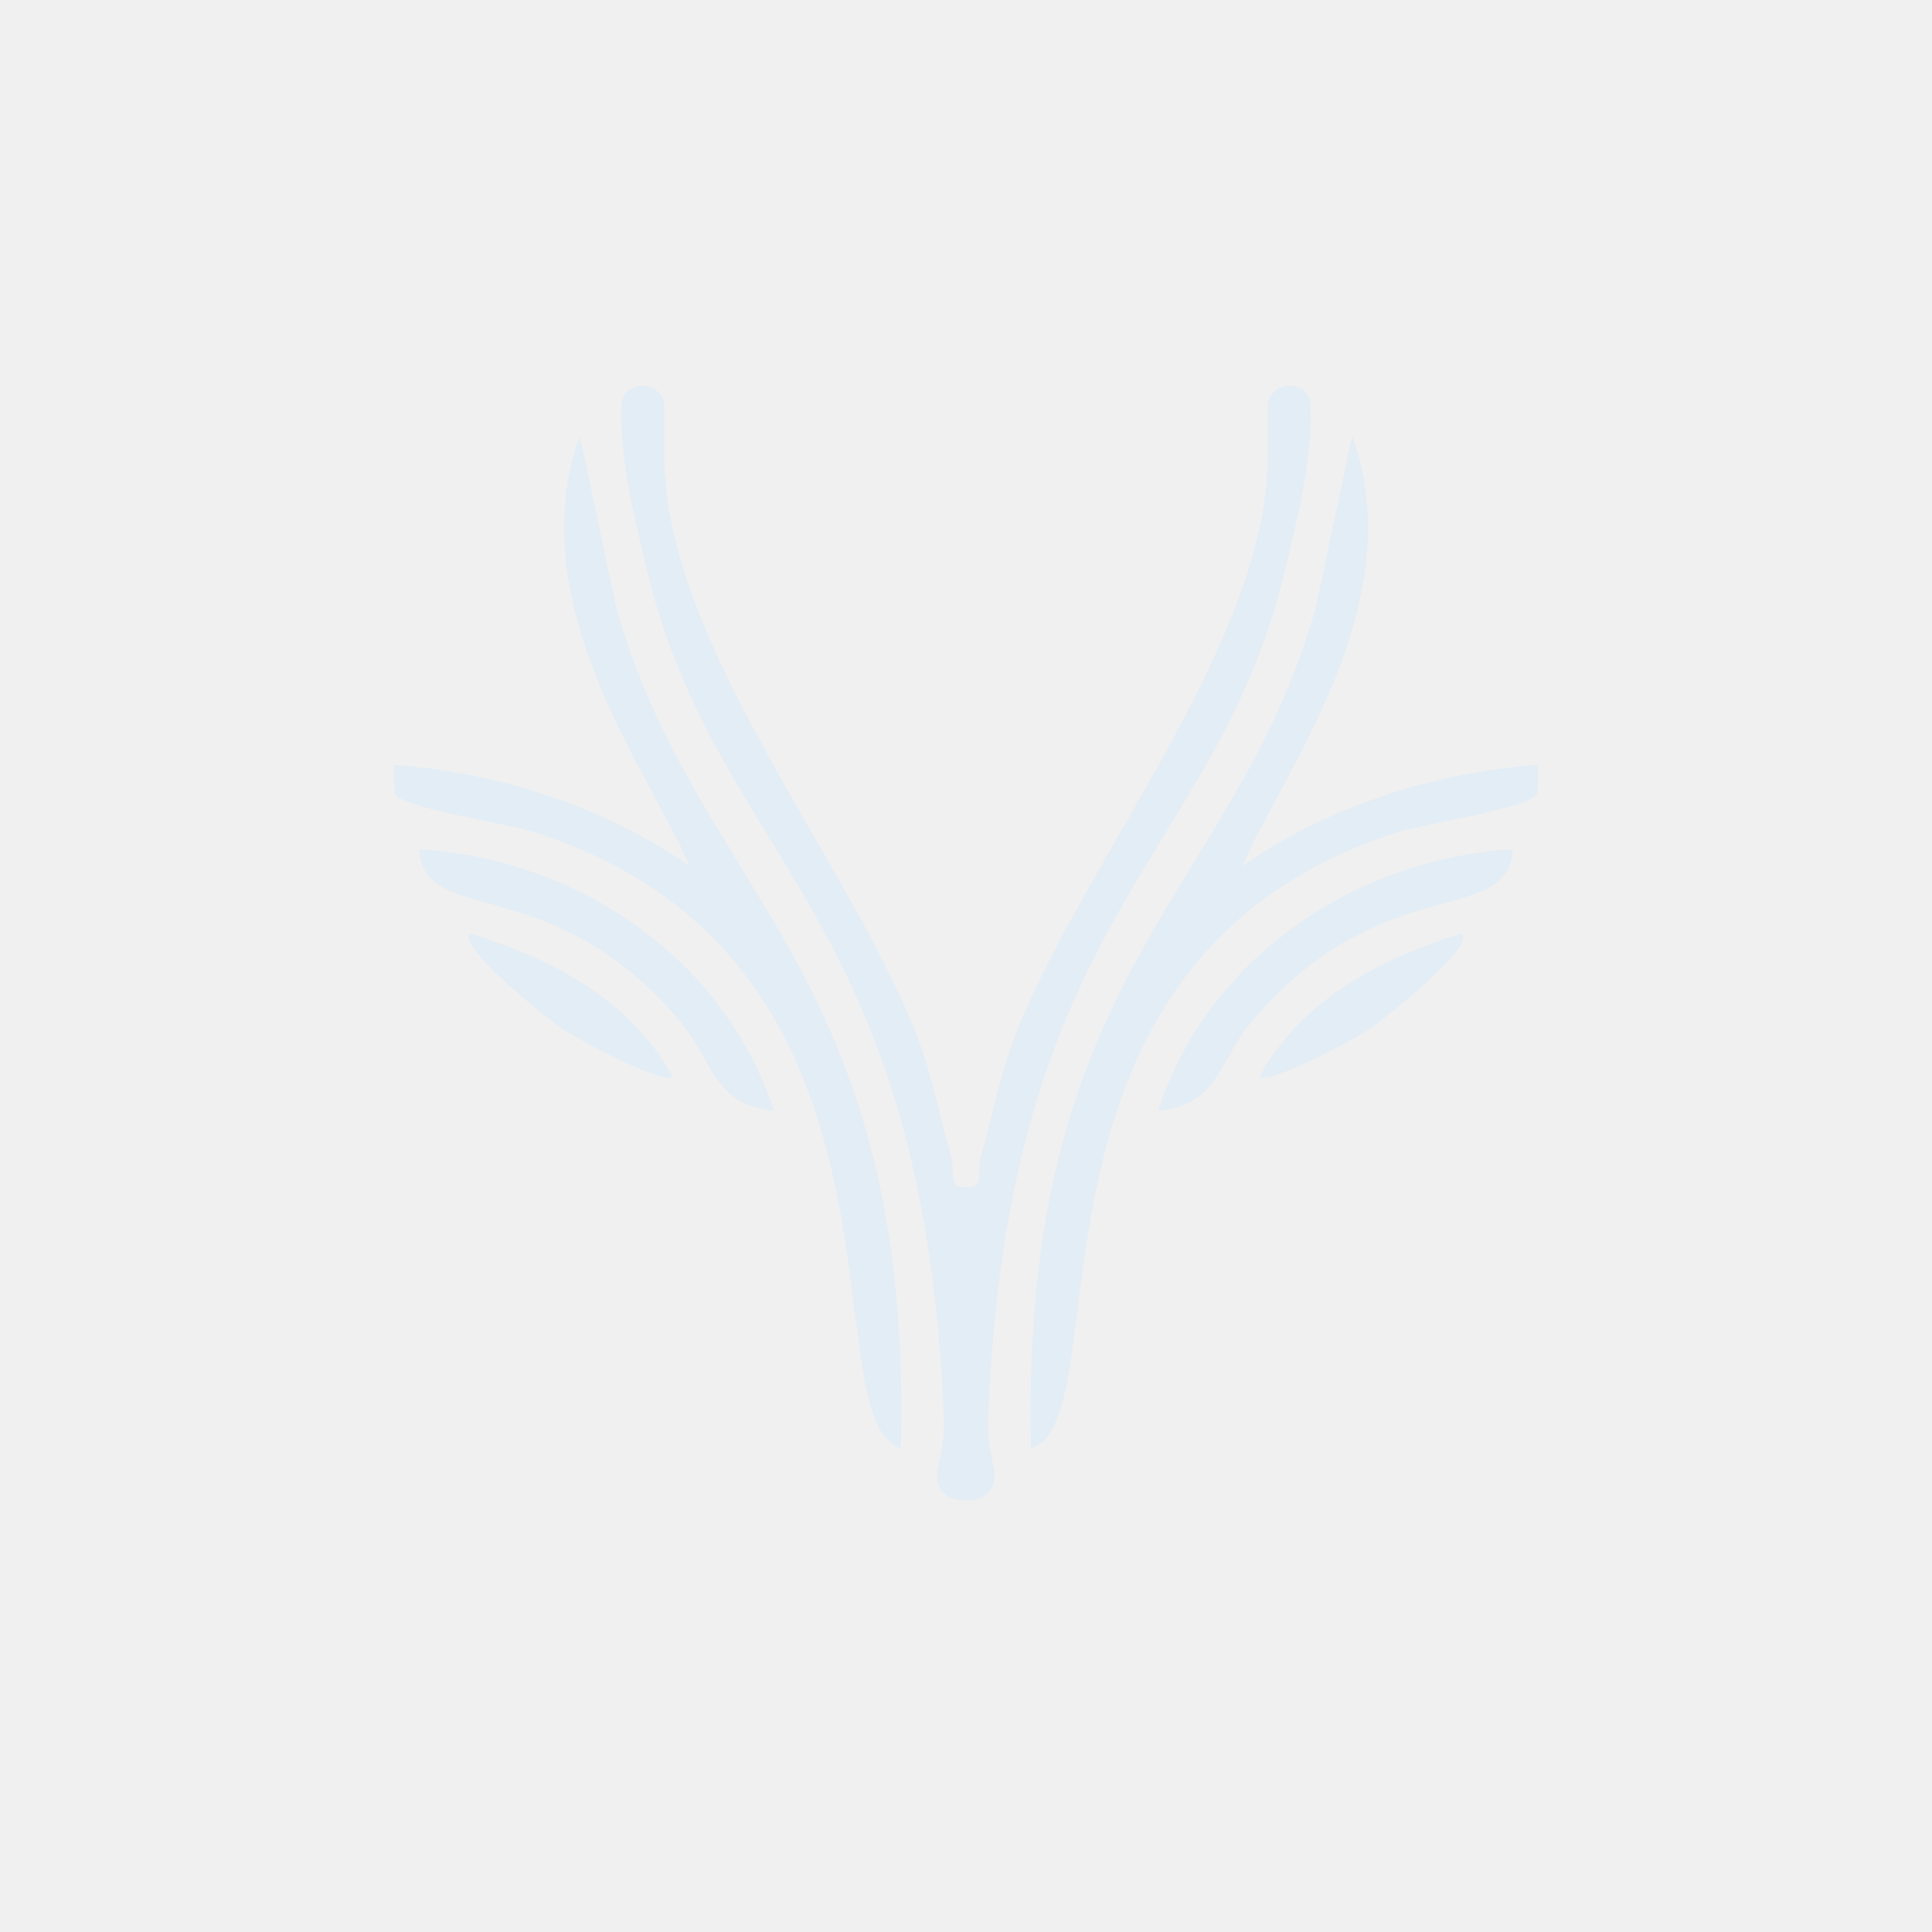
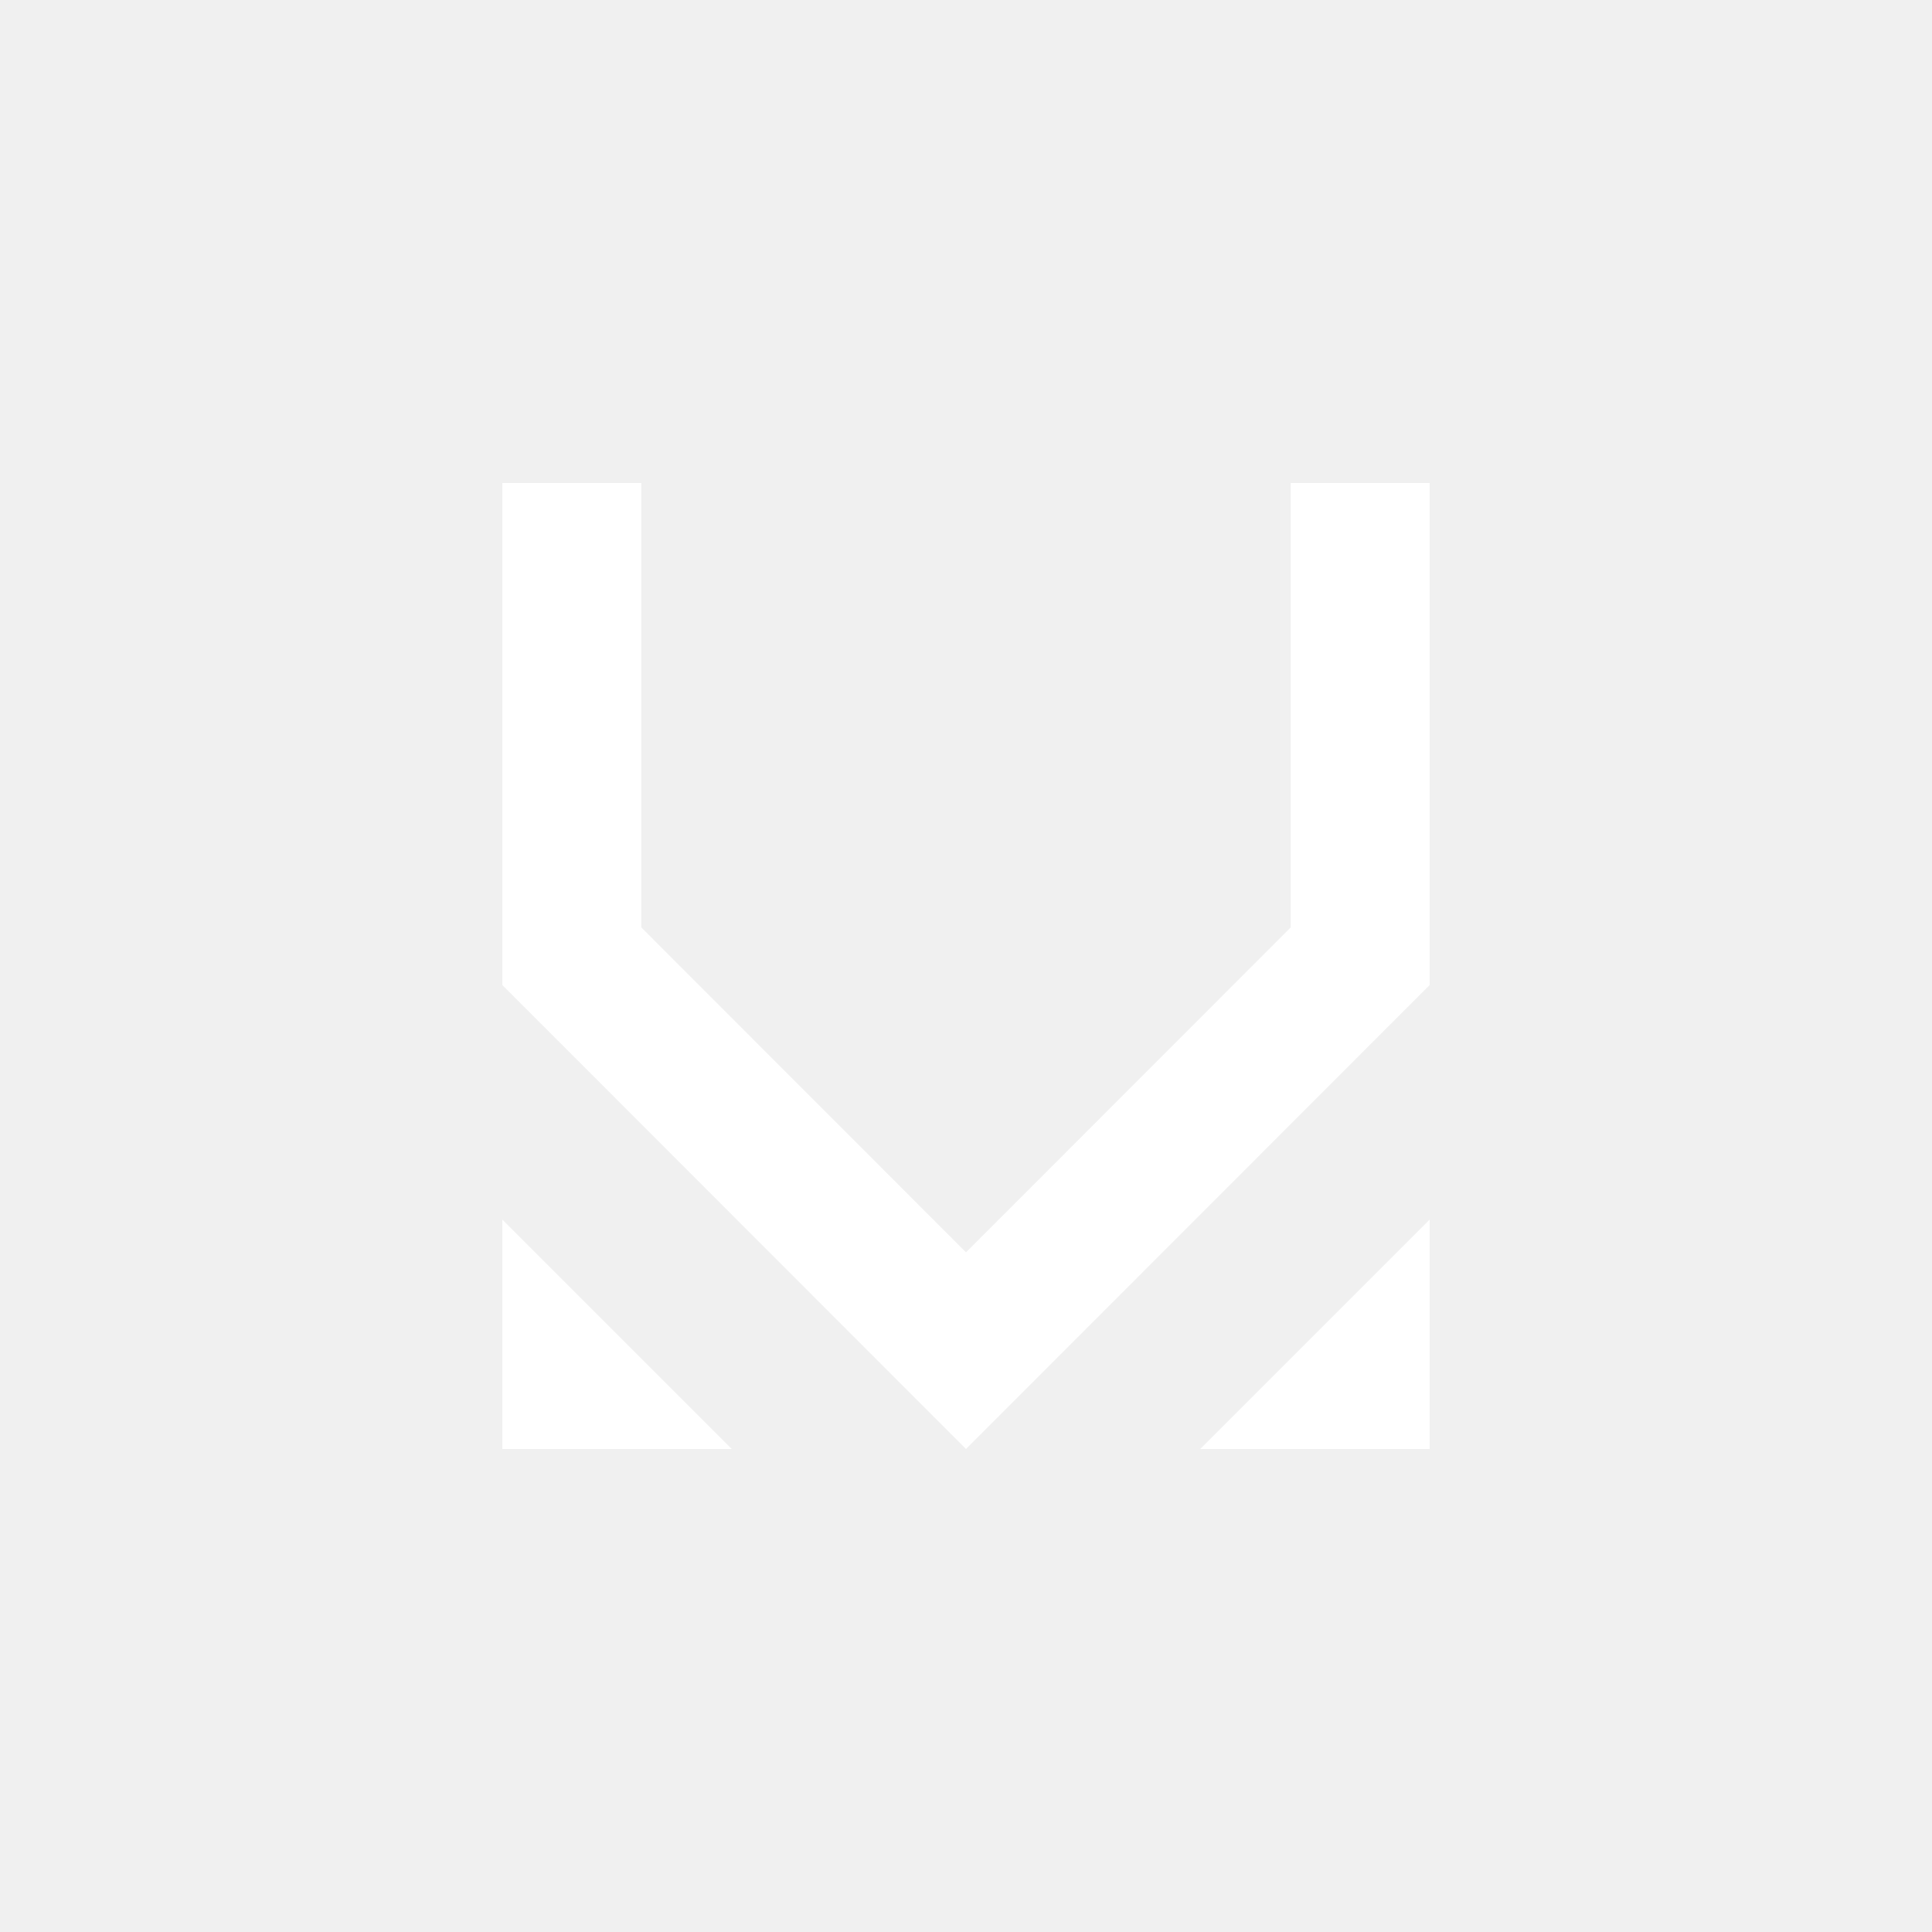
- <svg xmlns="http://www.w3.org/2000/svg" width="1207" height="1207" viewBox="0 0 1207 1207" fill="none">
-   <g clip-path="url(#clip0_409_412)">
-     <path d="M606.695 937C606.695 937 607.012 937 607.117 937C616.148 936.894 622.855 928.406 621.271 919.548C619.264 908.582 616.887 898.143 617.31 886.28C629.72 566.144 761.641 537.99 804.259 350.243C808.959 329.417 820.26 286.711 818.834 253.548C818.095 236.255 792.007 237.098 792.007 254.392V285.287C792.007 401.7 674.768 540.257 633.47 648.973C624.175 673.436 619.898 698.322 612.61 723.102C610.55 730.114 614.722 742.504 605.111 741.66H601.889C592.278 742.504 596.45 730.114 594.39 723.102C587.102 698.322 582.825 673.384 573.53 648.973C532.232 540.257 414.993 401.7 414.993 285.287V254.392C414.993 237.098 388.905 236.255 388.165 253.548C386.74 286.711 397.988 329.417 402.741 350.243C445.306 537.99 577.227 566.144 589.69 886.28C590.165 898.354 587.683 908.846 585.676 920.023C584.092 928.722 590.693 936.789 599.513 937H599.724H606.748H606.695Z" fill="#E3EDF5" />
-     <path d="M362.236 272.16C324.265 377.184 406.227 483.053 430.784 540.996C376.547 503.351 311.802 482.895 246 477.78L246.581 495.601C249.697 504.669 316.555 514.423 333.296 519.748C584.515 599.466 504.877 886.702 562.81 904.786C570.361 605.371 434.48 558.078 384.786 378.713L362.236 272.16Z" fill="#E3EDF5" />
-     <path d="M261.843 530.503C264.748 580.116 344.439 542.05 425.397 638.692C445.518 662.733 445.465 690.255 483.541 693.946C452.278 598.516 361.021 536.672 261.791 530.556L261.843 530.503Z" fill="#E3EDF5" />
-     <path d="M293.582 583.174C285.449 591.663 343.752 637.901 352.096 643.332C361.496 649.447 413.831 677.707 420.274 672.751C394.186 624.615 344.227 598.622 293.582 583.174Z" fill="#E3EDF5" />
-     <path d="M844.764 272.16C882.735 377.184 800.773 483.053 776.216 540.996C830.453 503.351 895.198 482.895 961 477.78L960.419 495.601C957.303 504.669 890.445 514.423 873.704 519.748C622.485 599.466 702.123 886.702 644.19 904.786C636.638 605.371 772.52 558.078 822.214 378.713L844.764 272.16Z" fill="#E3EDF5" />
-     <path d="M945.157 530.503C942.252 580.116 862.562 542.05 781.603 638.692C761.482 662.733 761.535 690.255 723.459 693.946C754.723 598.516 845.979 536.672 945.21 530.556L945.157 530.503Z" fill="#E3EDF5" />
-     <path d="M913.47 583.174C921.603 591.663 863.301 637.901 854.957 643.332C845.556 649.447 793.221 677.707 786.778 672.751C812.867 624.615 862.825 598.622 913.47 583.174Z" fill="#E3EDF5" />
-   </g>
-   <defs>
-     <clipPath id="clip0_409_412">
-       <rect width="715" height="696" fill="white" transform="translate(246 241)" />
-     </clipPath>
-   </defs>
+ <svg xmlns="http://www.w3.org/2000/svg" width="800" height="800" viewBox="0 0 800 800" fill="none">
+   <path fill-rule="evenodd" clip-rule="evenodd" d="M208 200H265.528V384.005L400 518.565L534.472 384.005V200H592V407.874L400 600L208 407.874V200Z" fill="white" />
+   <path d="M497 600L592 505L592 600L497 600Z" fill="white" />
+   <path d="M208 505L303 600H208V505Z" fill="white" />
</svg>
